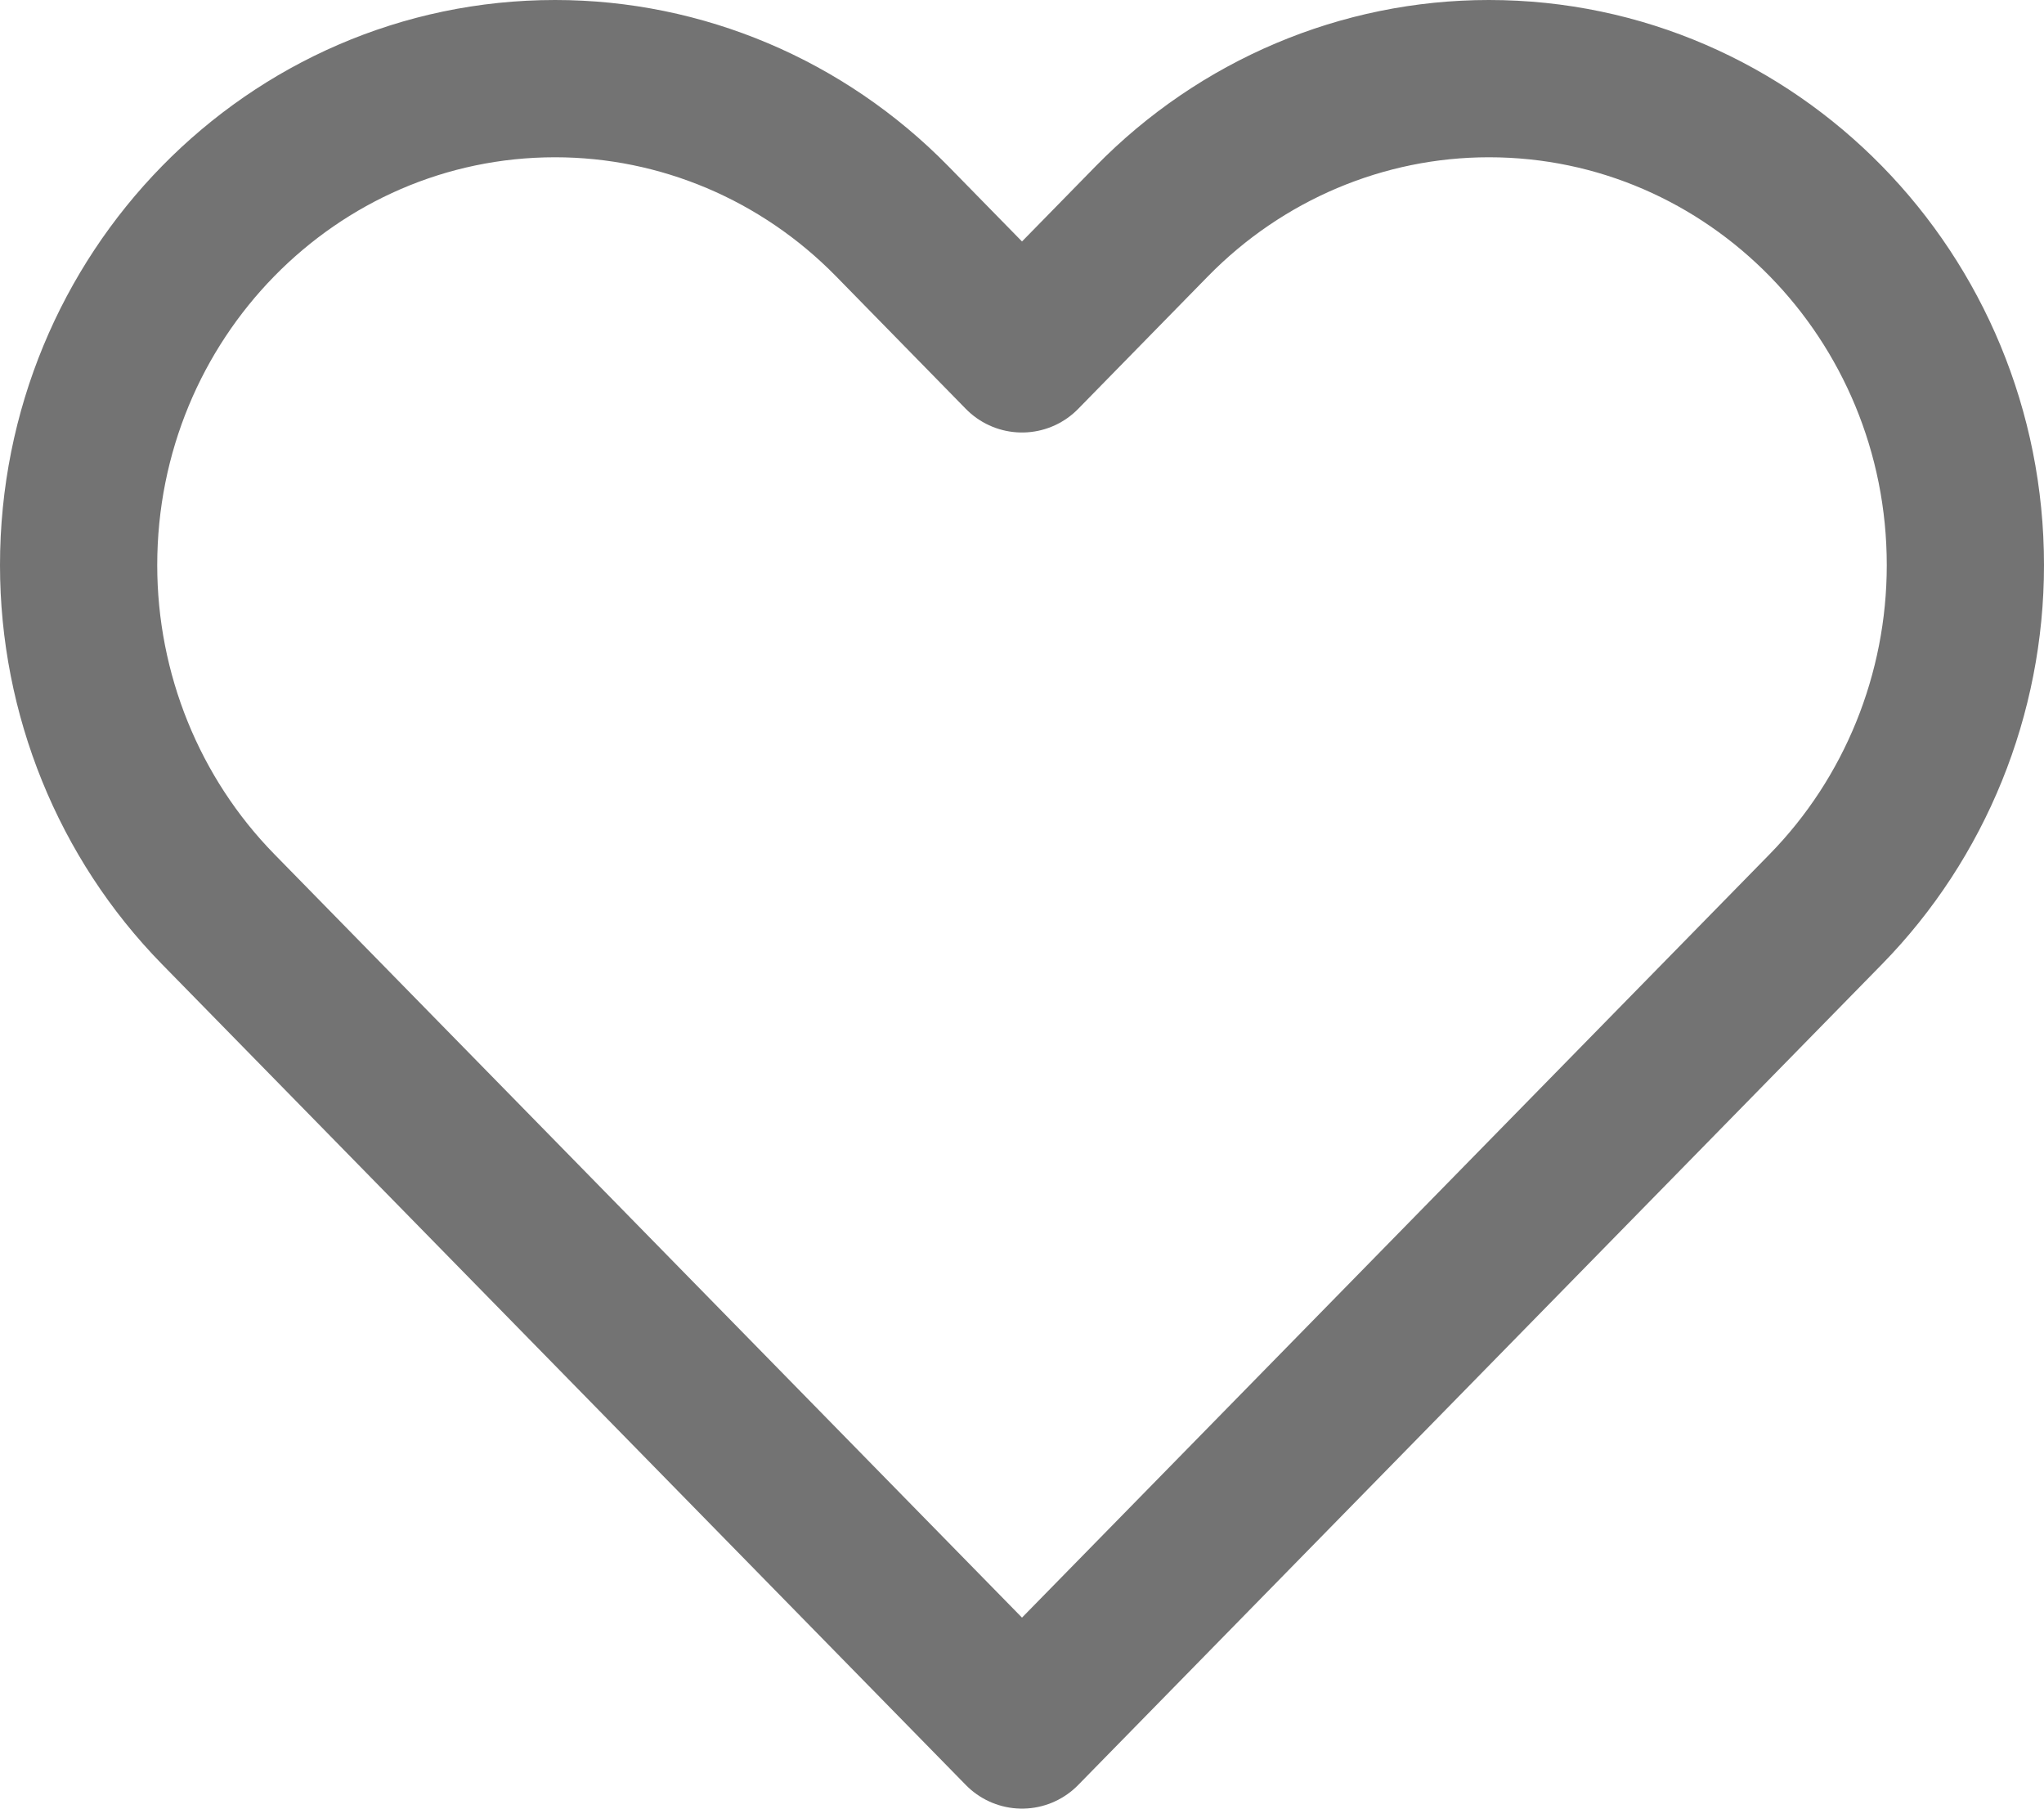
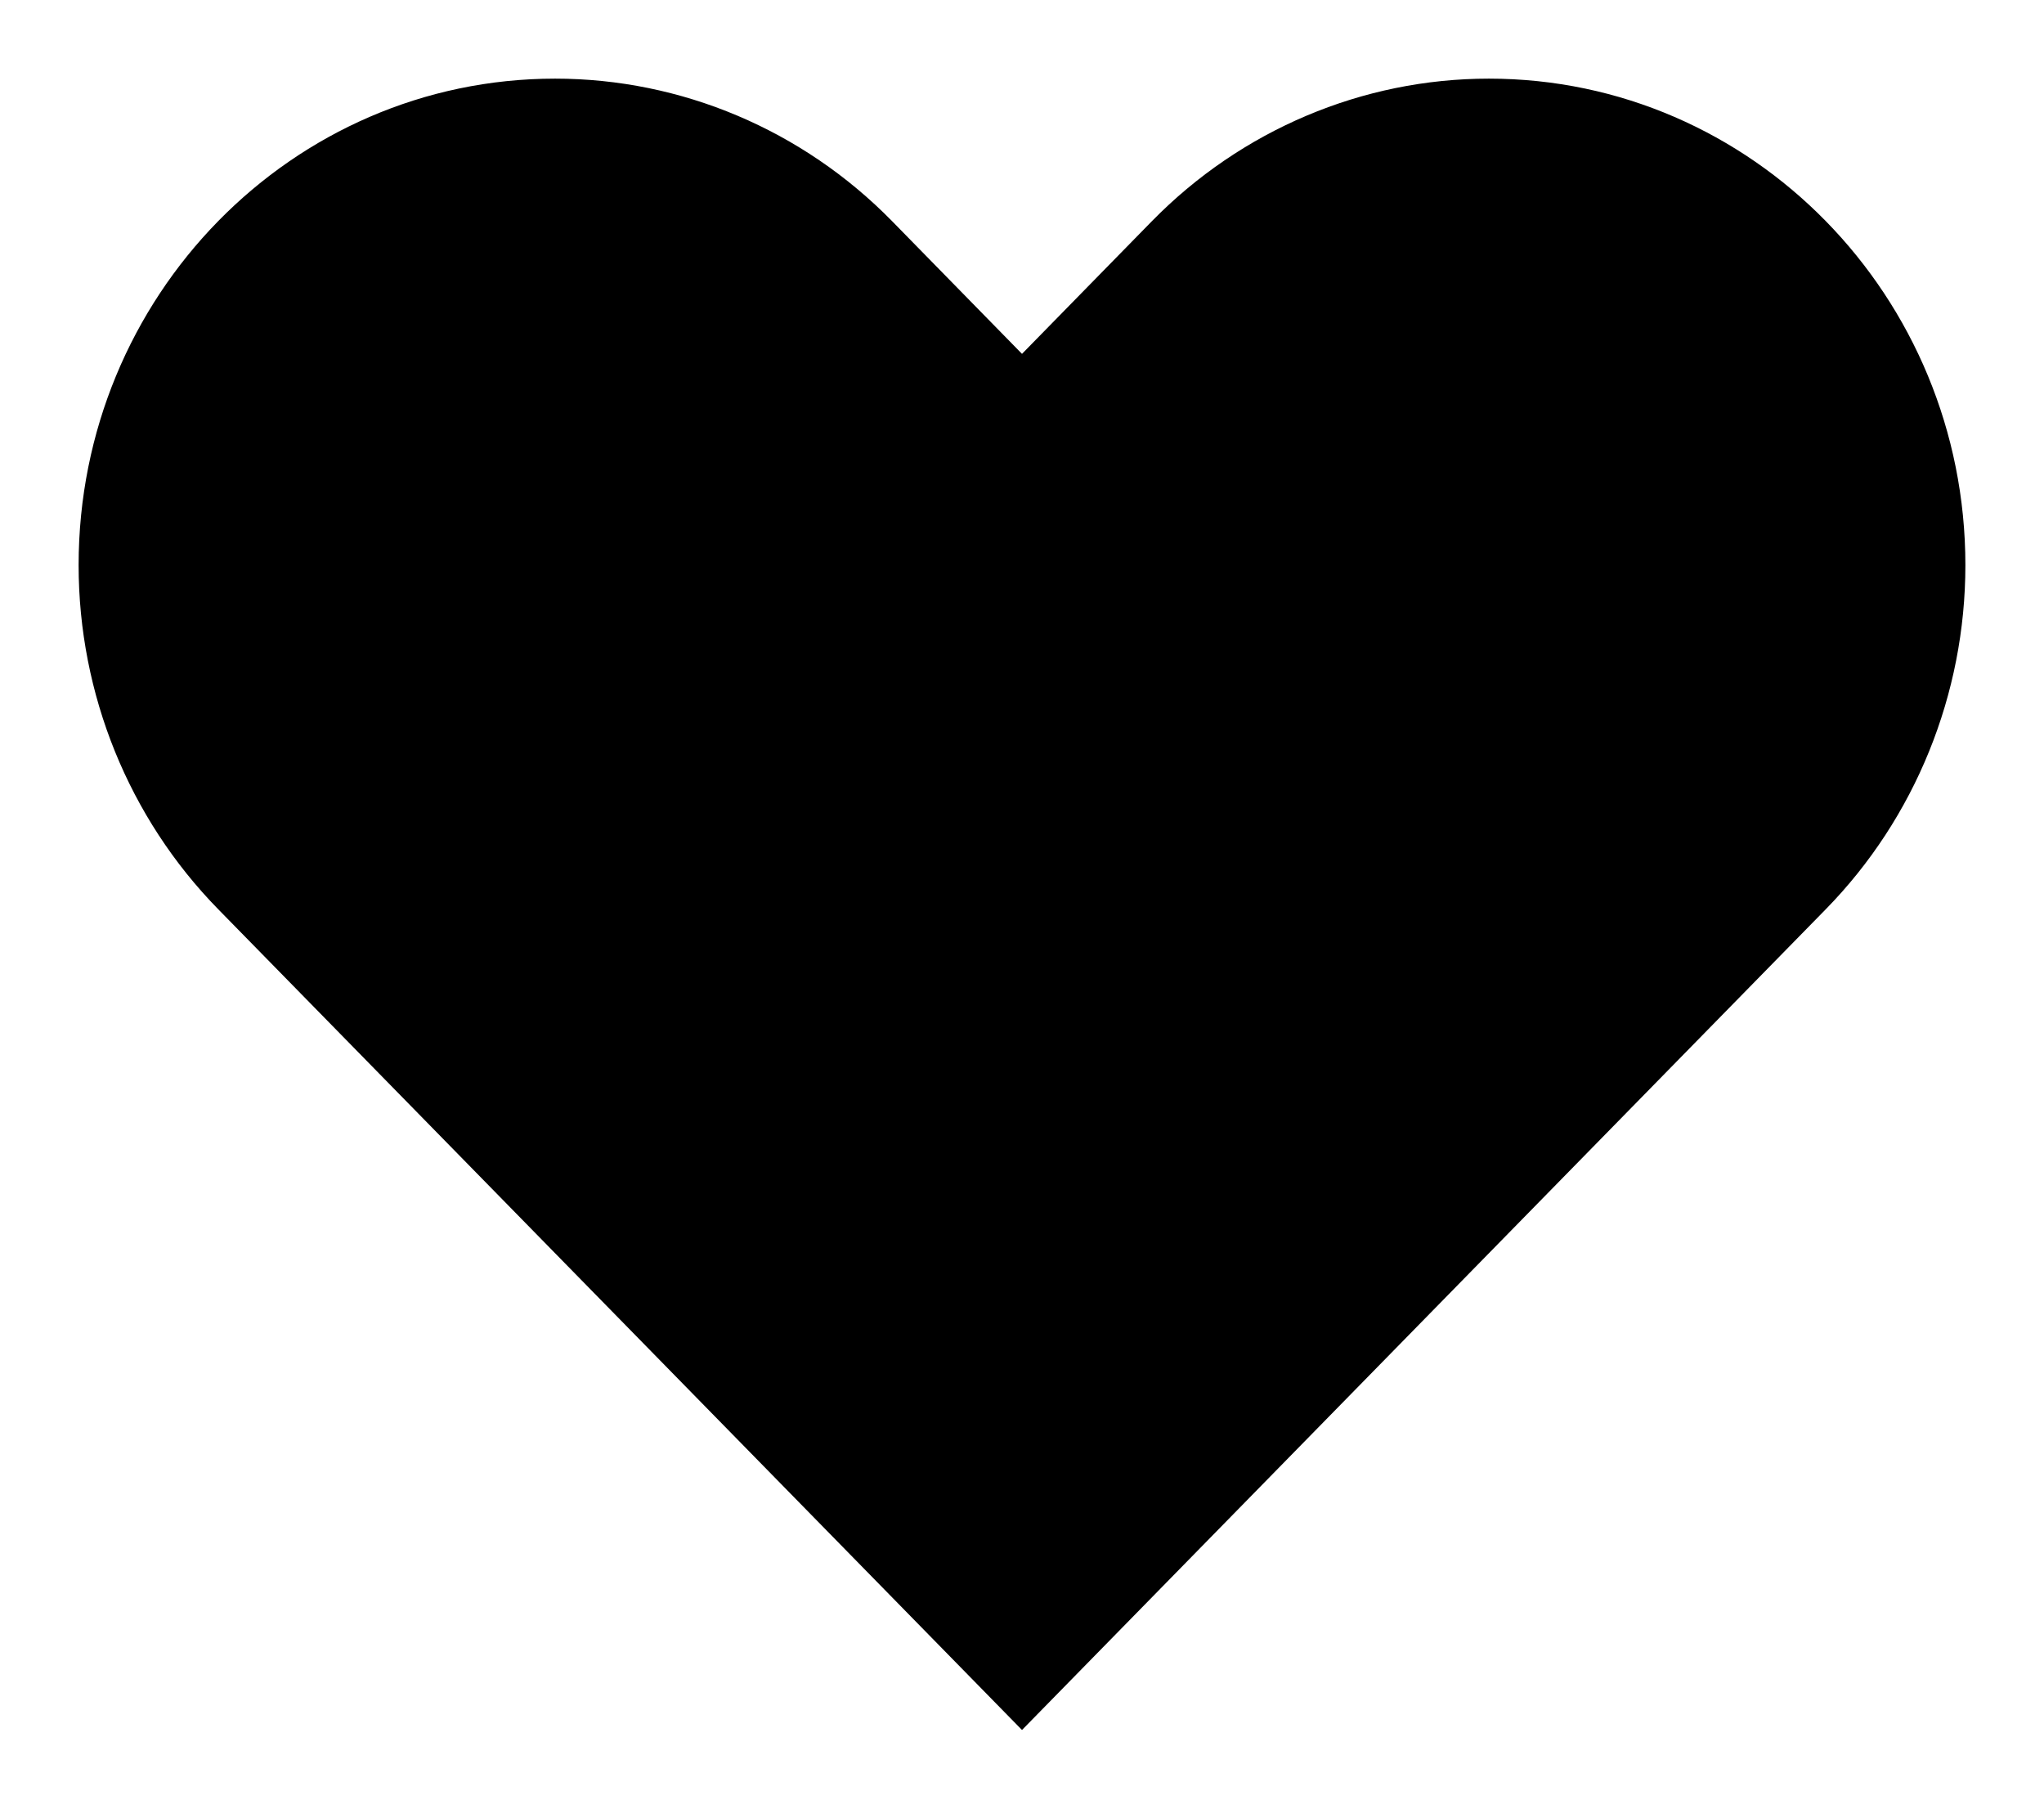
- <svg xmlns="http://www.w3.org/2000/svg" width="26" height="23" viewBox="0 0 26 23" fill="none">
-   <path d="M2.775 11.562L13 22L23.225 11.562C24.361 10.402 25 8.828 25 7.187C25 3.77 22.286 1 18.939 1C17.332 1 15.79 1.652 14.653 2.812L13 4.5L11.347 2.812C10.21 1.652 8.668 1 7.061 1C3.714 1 1 3.77 1 7.187C1 8.828 1.639 10.402 2.775 11.562Z" stroke="#737373" stroke-width="2" stroke-linecap="round" stroke-linejoin="round" />
+ <svg xmlns="http://www.w3.org/2000/svg" width="26" height="23" viewBox="0 0 26 23">
+   <path d="M2.775 11.562L13 22L23.225 11.562C24.361 10.402 25 8.828 25 7.187C25 3.77 22.286 1 18.939 1C17.332 1 15.79 1.652 14.653 2.812L13 4.5L11.347 2.812C10.21 1.652 8.668 1 7.061 1C3.714 1 1 3.77 1 7.187C1 8.828 1.639 10.402 2.775 11.562Z" stroke-width="2" stroke-linecap="round" stroke-linejoin="round" />
</svg>
